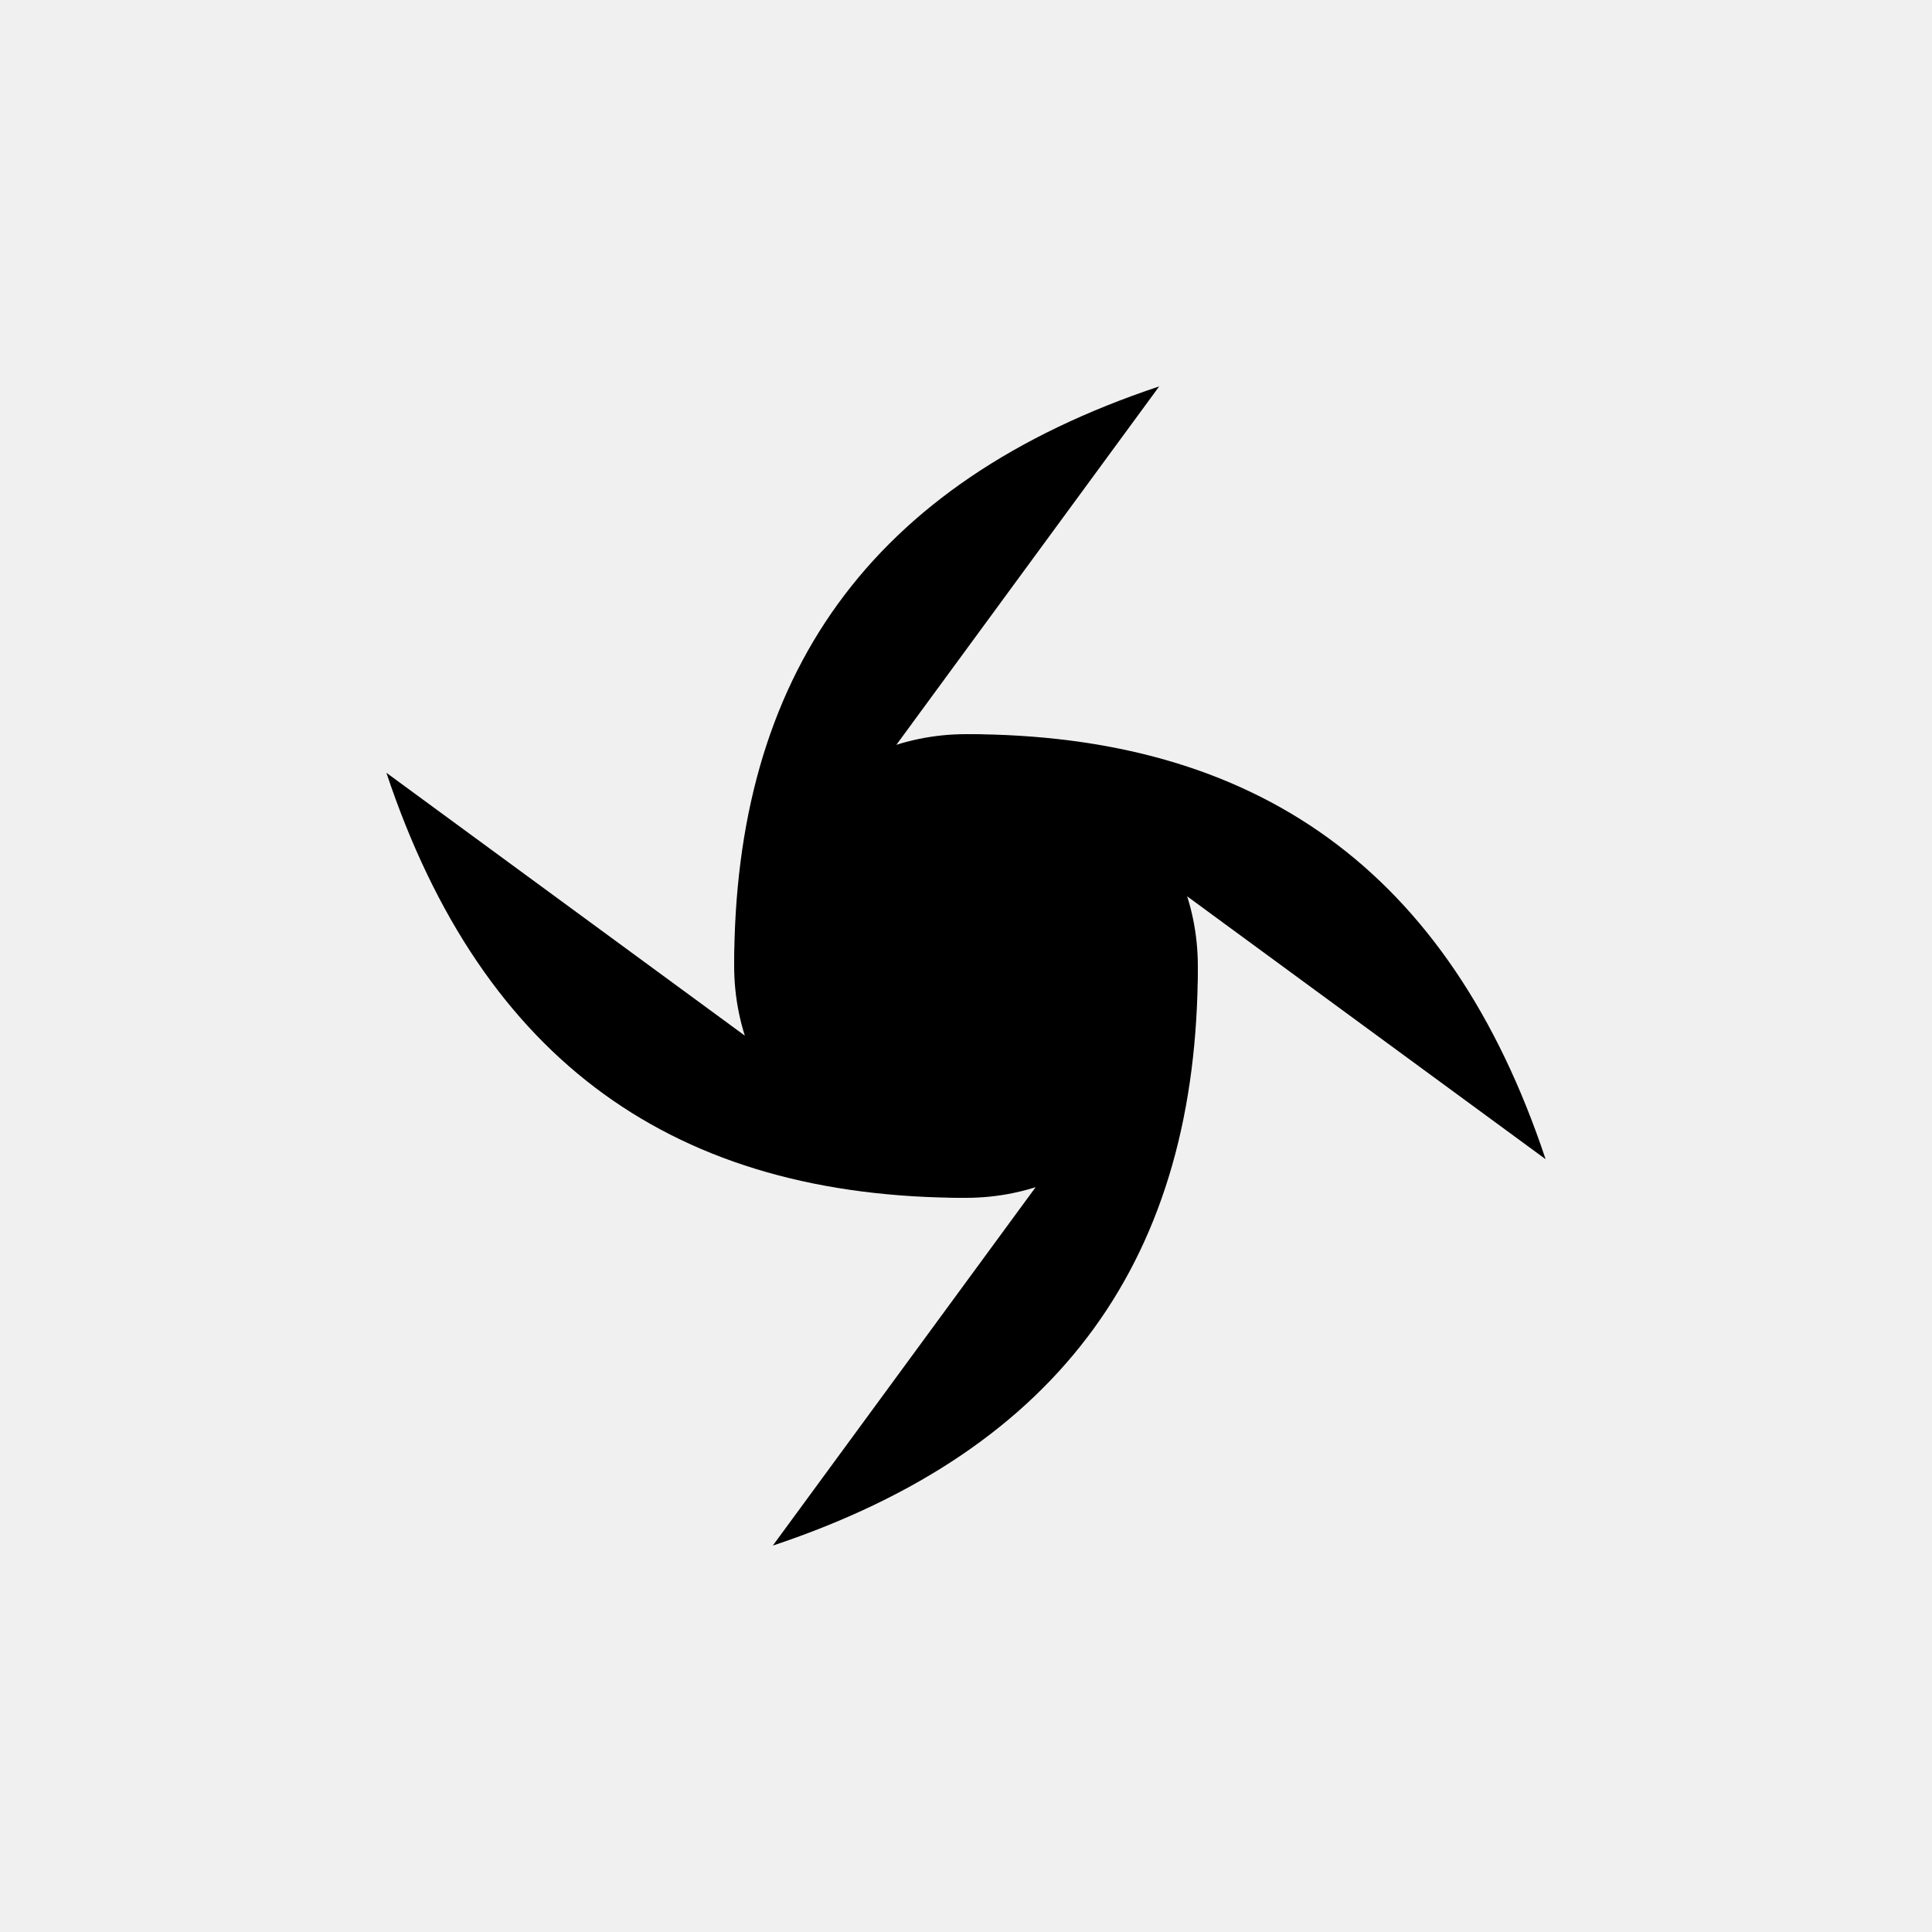
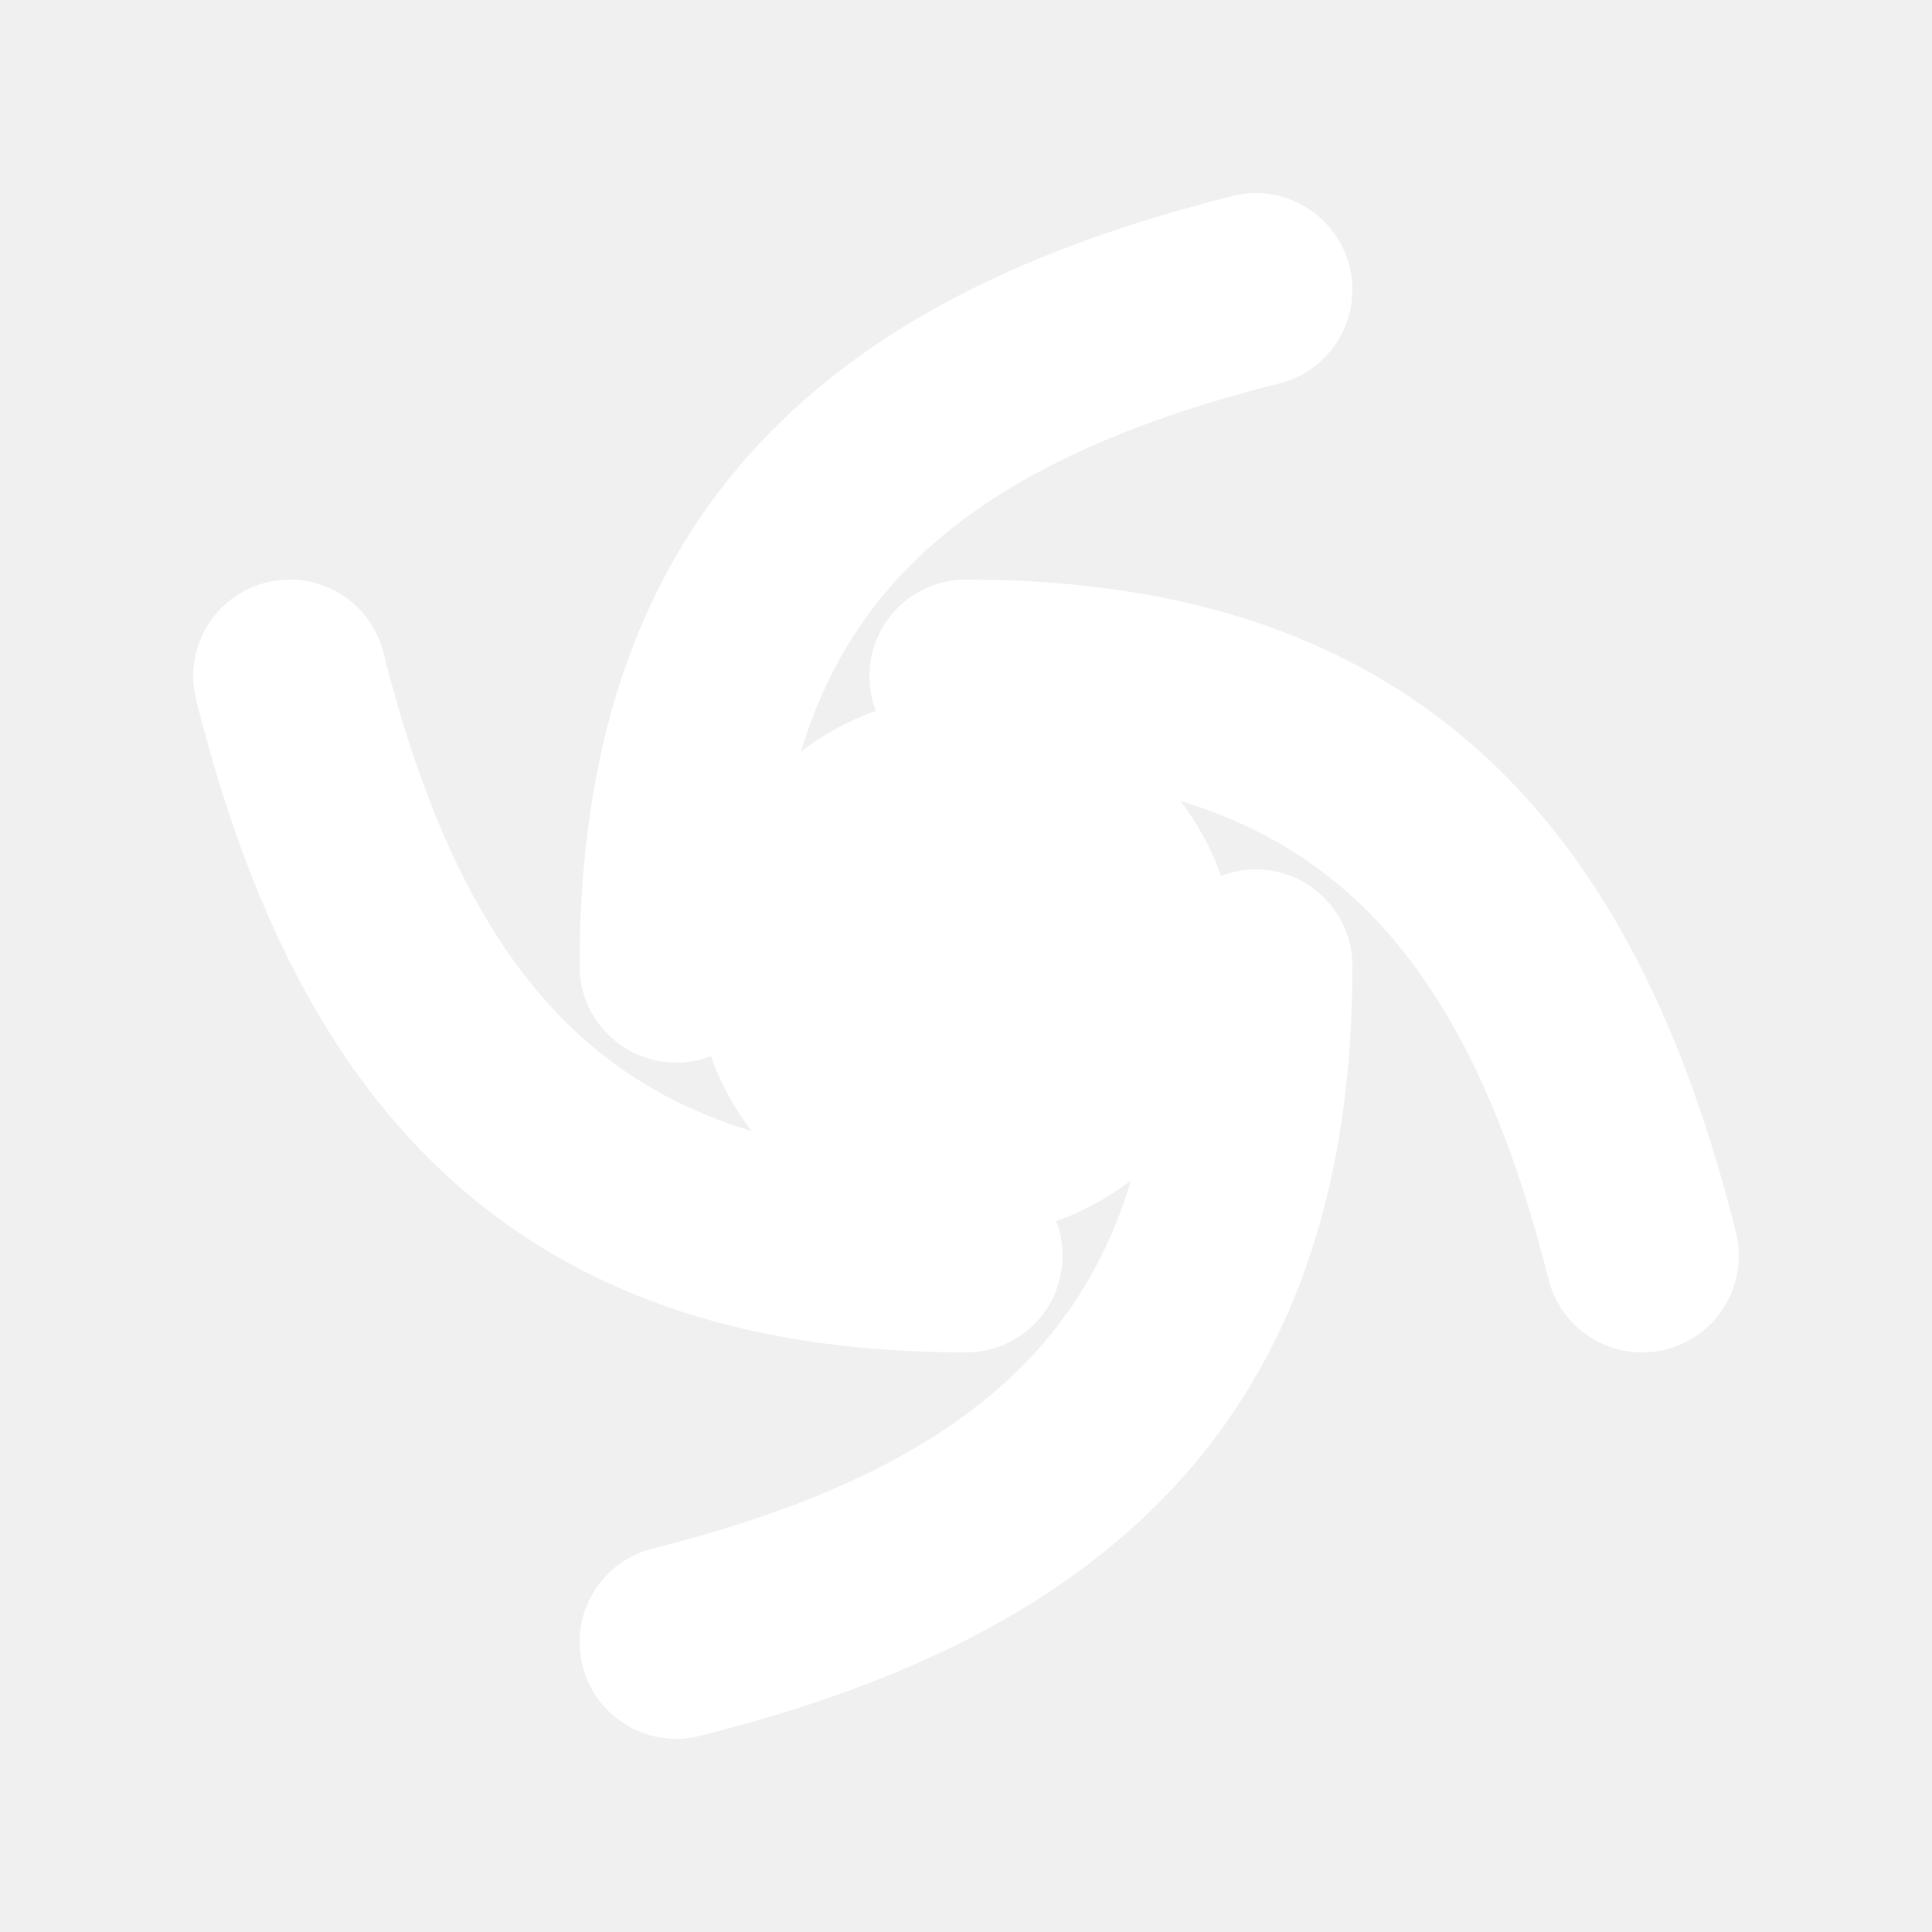
<svg xmlns="http://www.w3.org/2000/svg" viewBox="0 0 100 100">
-   <style>
-     .arm { fill: none; stroke: currentColor; stroke-width: 8; stroke-linecap: round; }
-     .eye { fill: currentColor; }
-   </style>
-   <circle cx="50" cy="50" r="12" className="eye" />
-   <path d="M50,38 C65,38 75,45 80,60" className="arm" />
-   <path d="M50,62 C35,62 25,55 20,40" className="arm" />
-   <path d="M62,50 C62,65 55,75 40,80" className="arm" />
-   <path d="M38,50 C38,35 45,25 60,20" className="arm" />
+   <circle cx="50" cy="50" r="14" fill="white" />
+   <path d="M50,35 C70,35 80,45 85,65" fill="none" stroke="white" stroke-width="10" stroke-linecap="round" />
+   <path d="M50,65 C30,65 20,55 15,35" fill="none" stroke="white" stroke-width="10" stroke-linecap="round" />
+   <path d="M65,50 C65,70 55,80 35,85" fill="none" stroke="white" stroke-width="10" stroke-linecap="round" />
+   <path d="M35,50 C35,30 45,20 65,15" fill="none" stroke="white" stroke-width="10" stroke-linecap="round" />
</svg>
